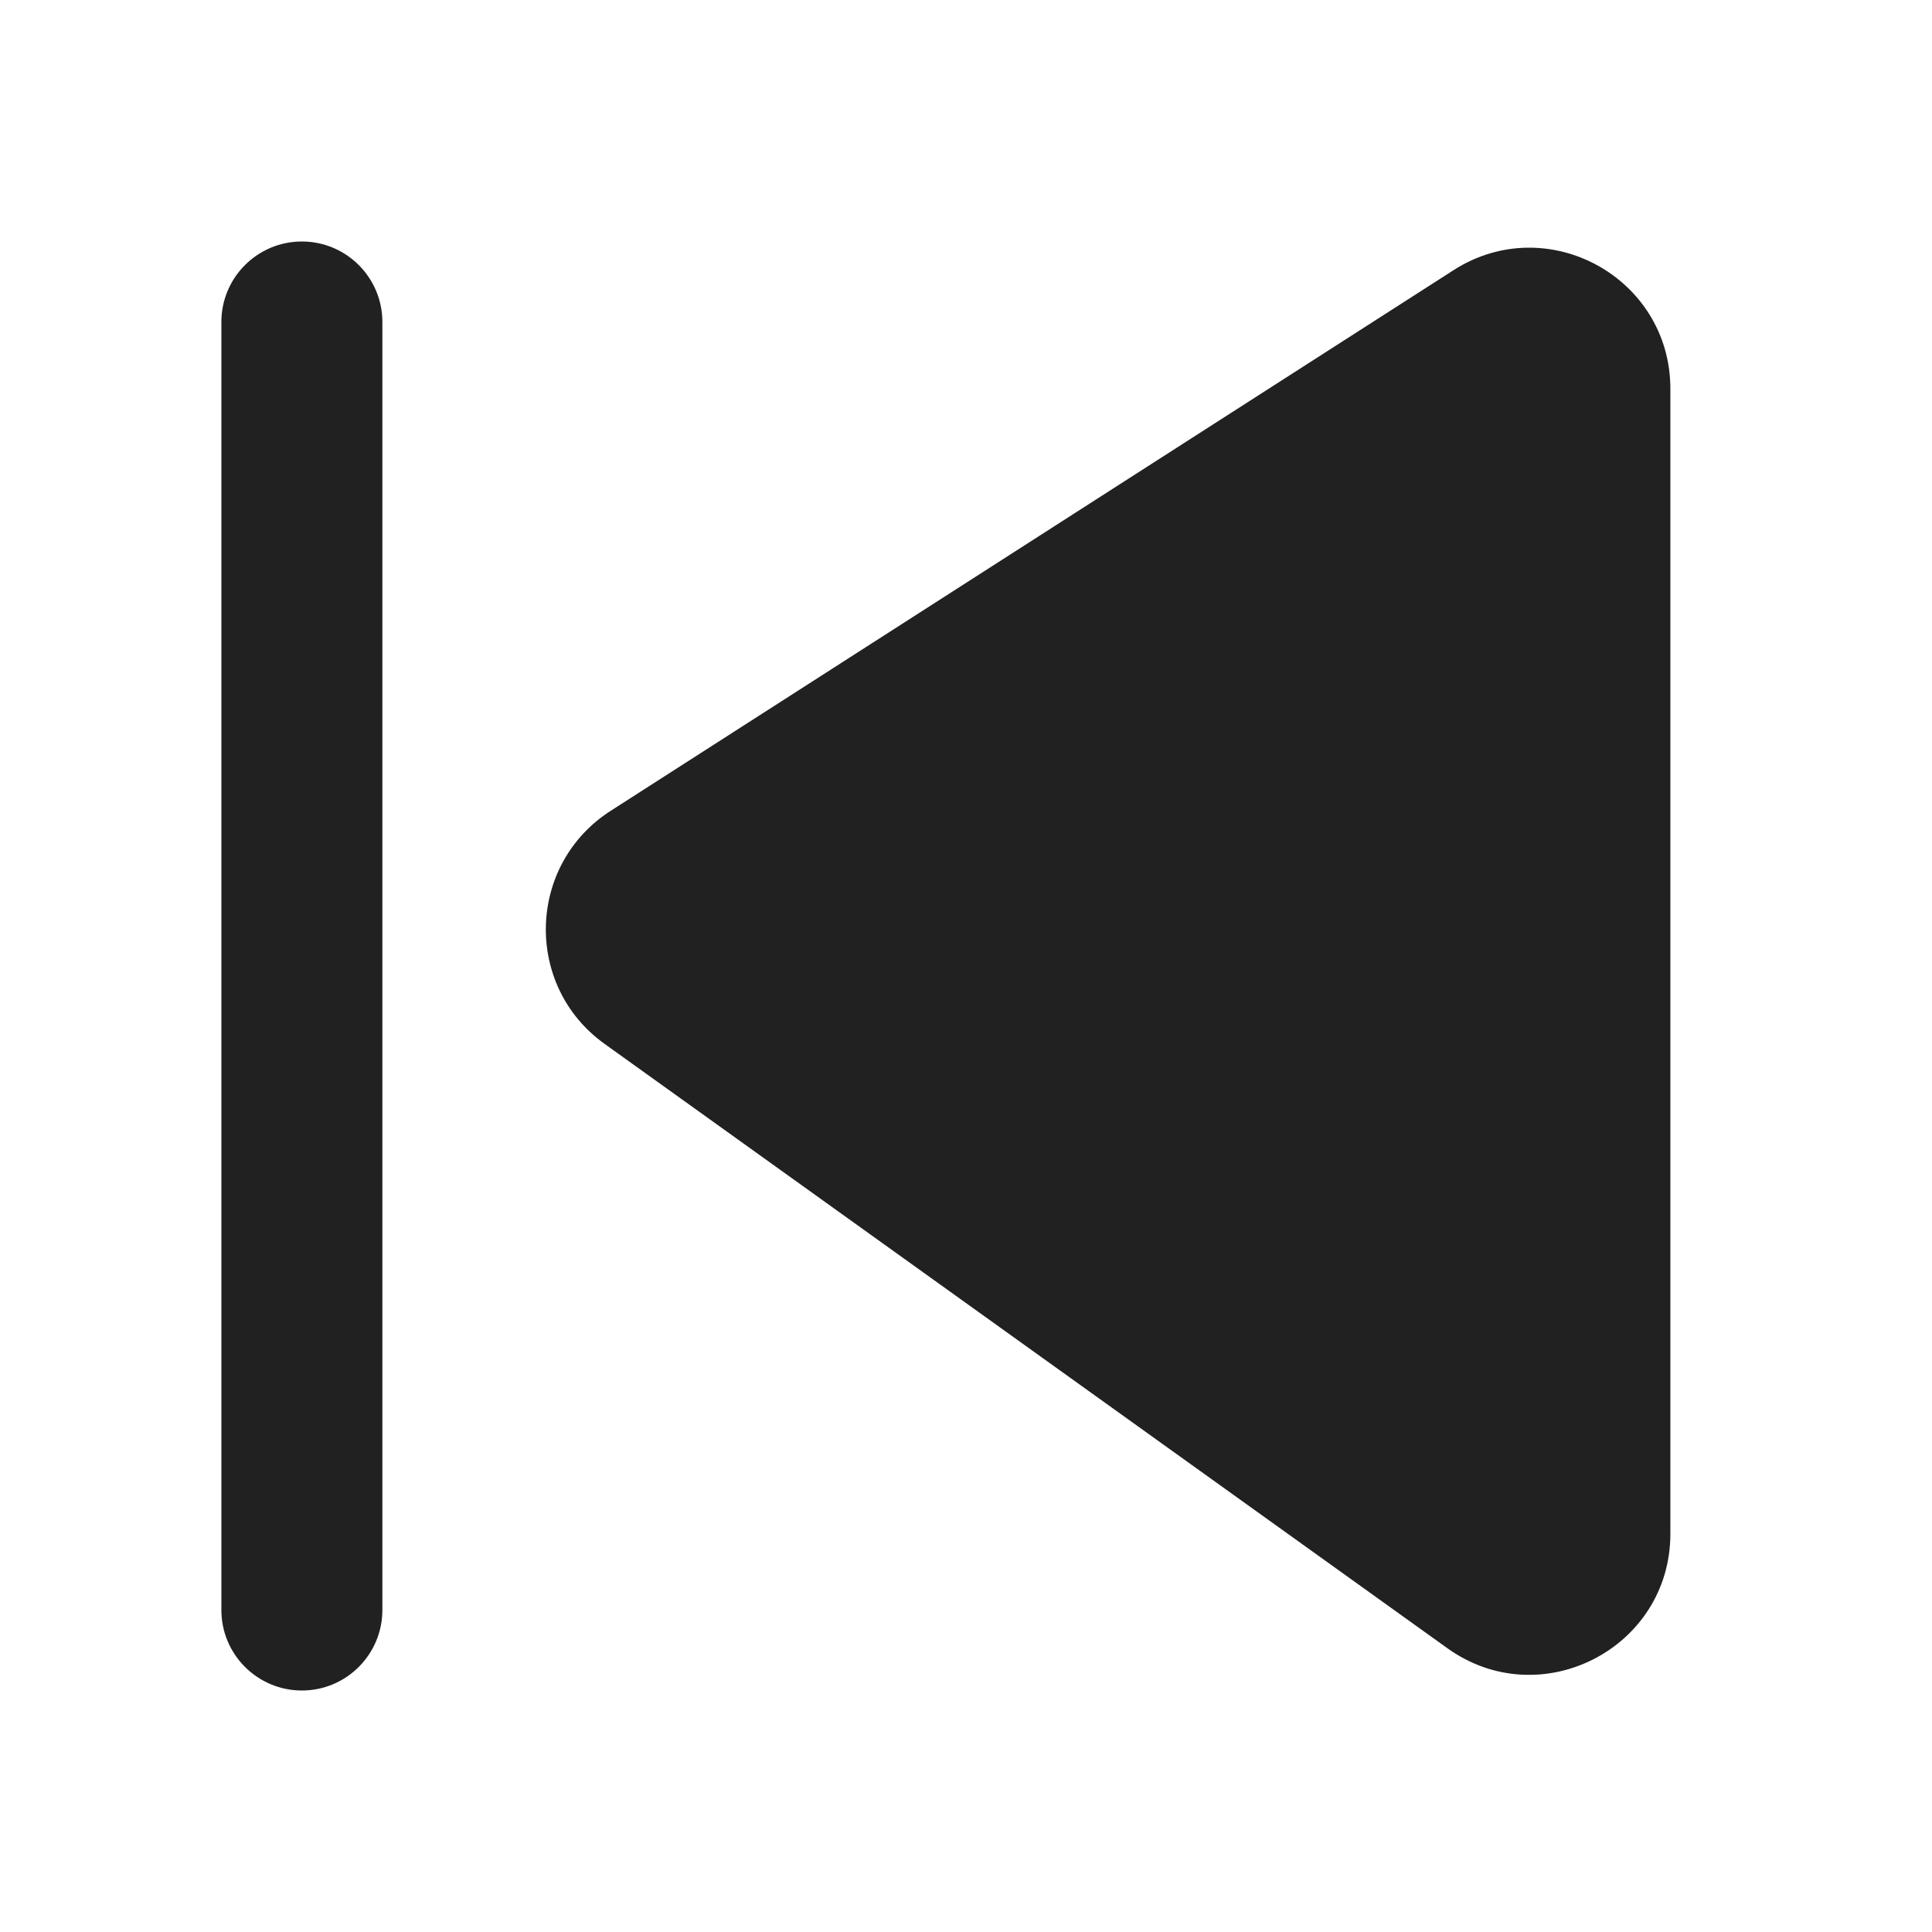
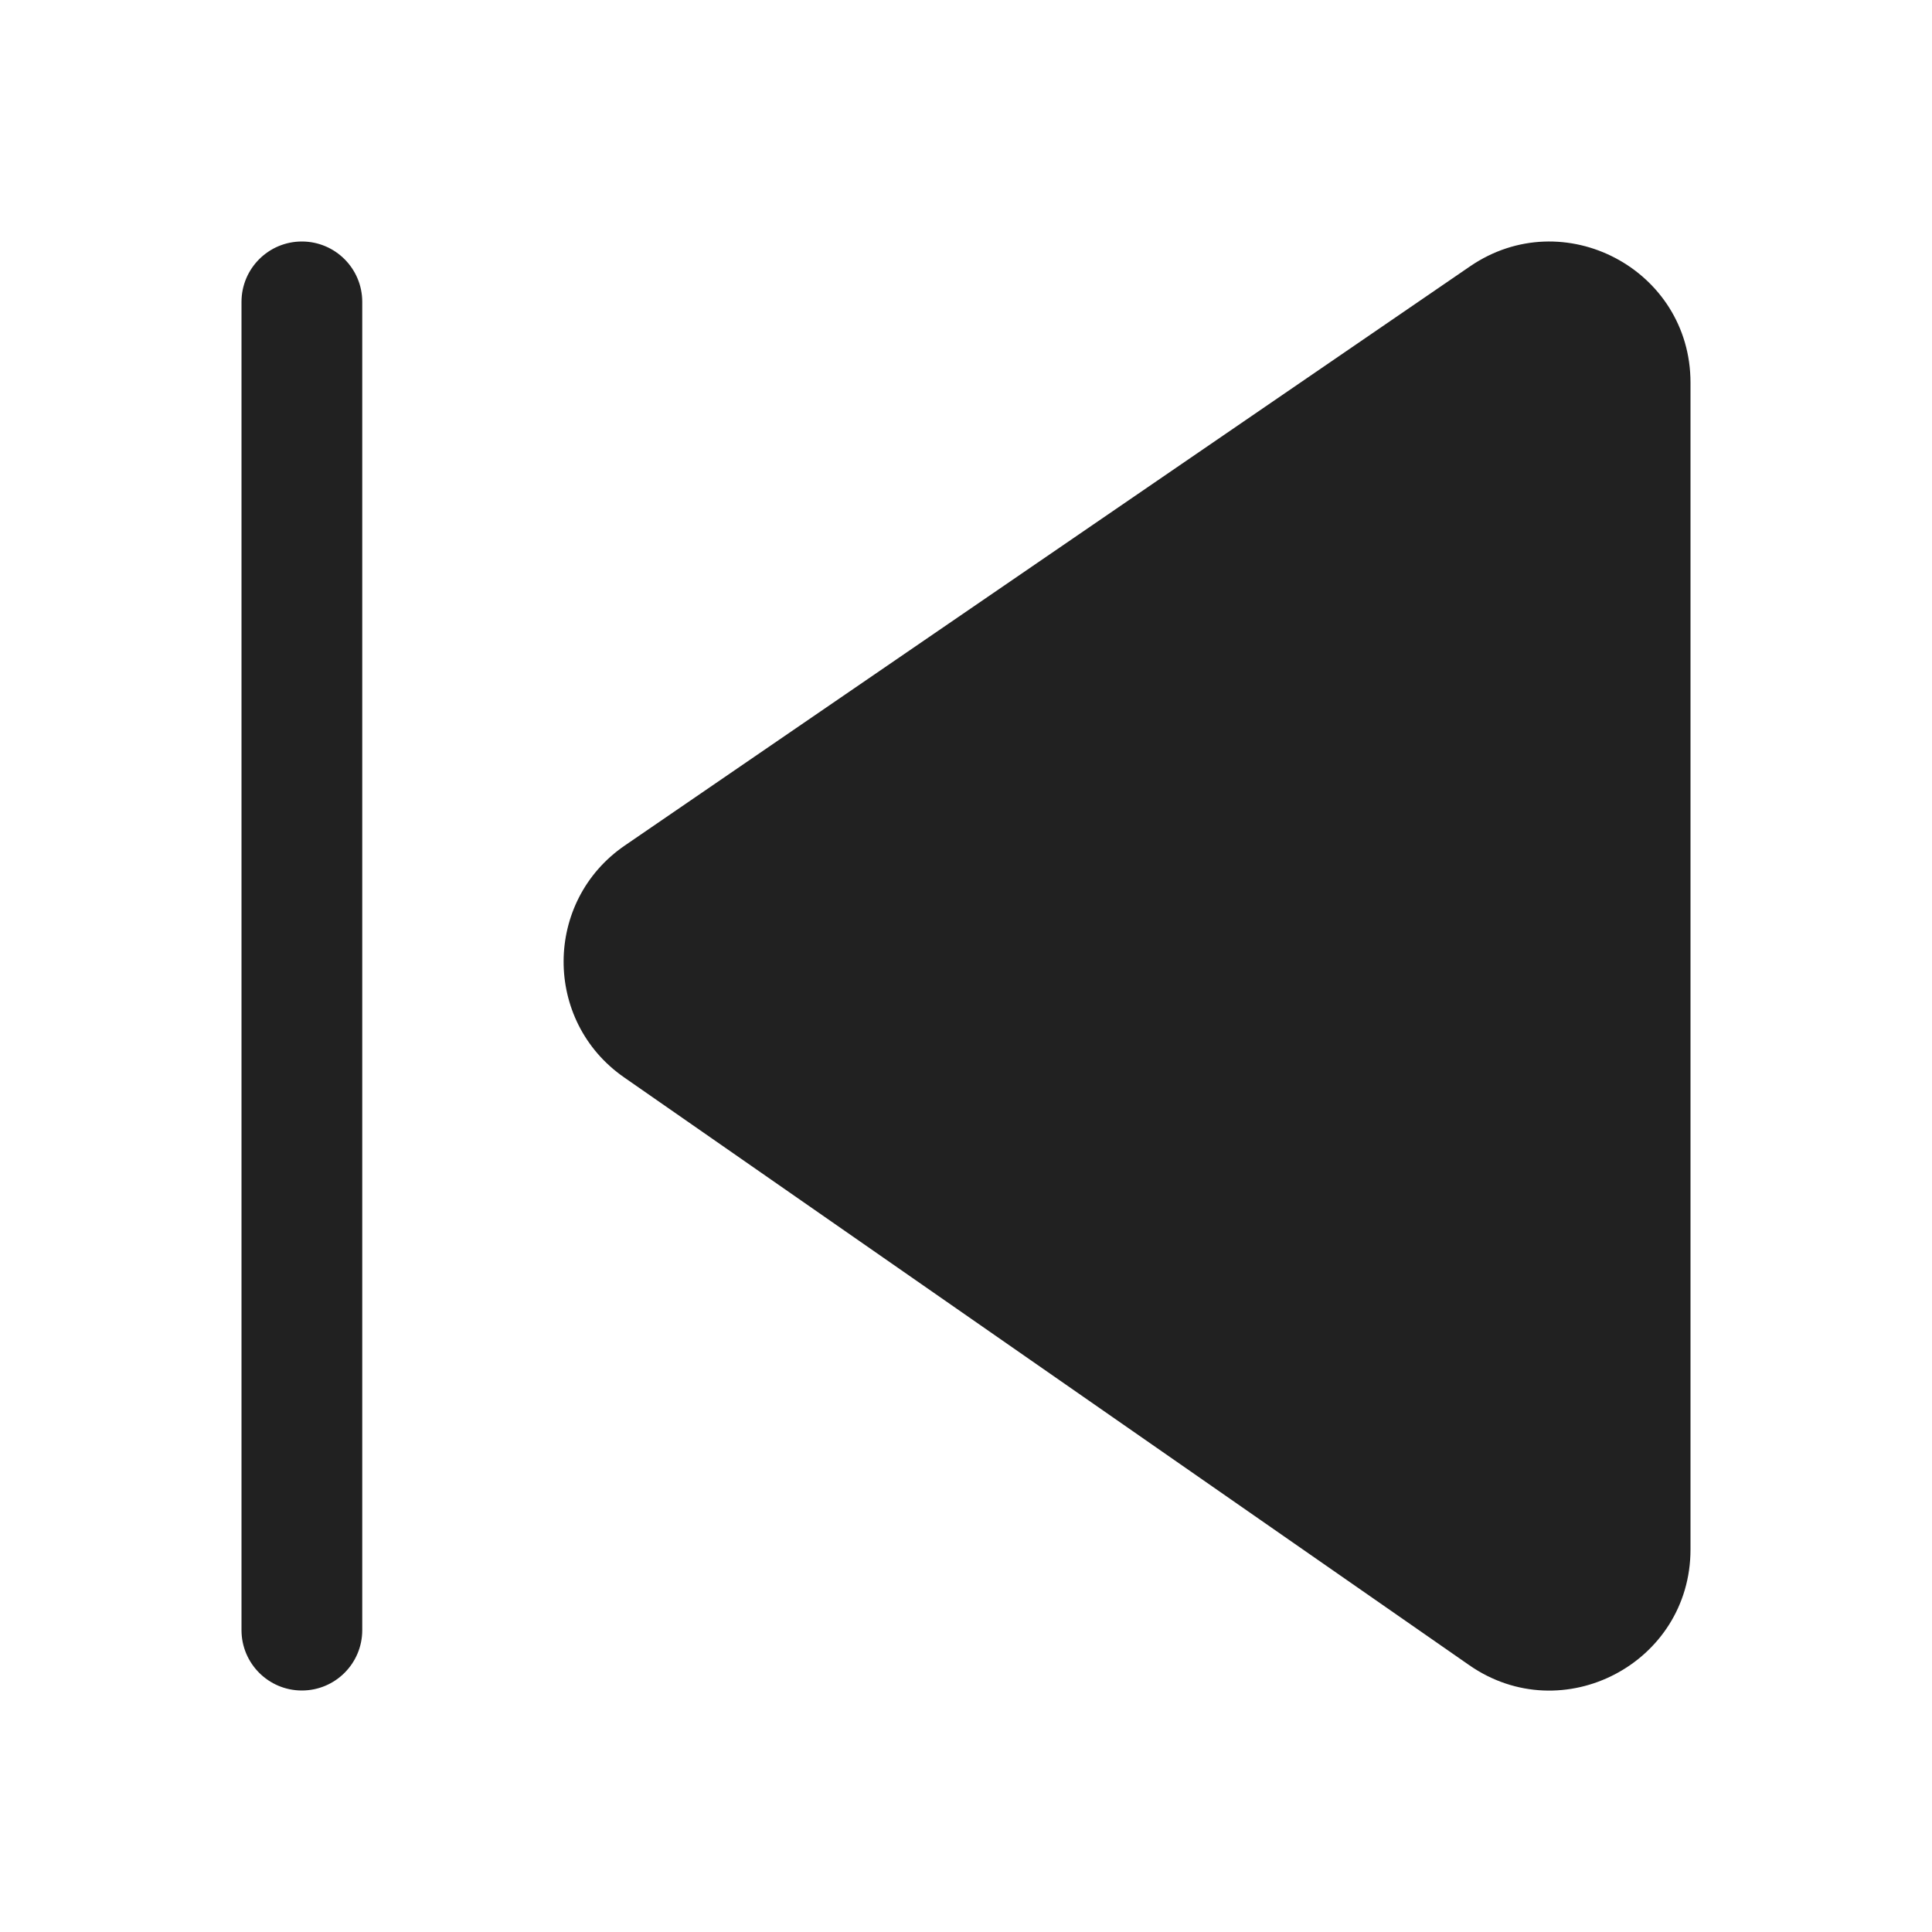
<svg xmlns="http://www.w3.org/2000/svg" width="24" height="24" viewBox="0 0 24 24" fill="none">
-   <path d="M2.75 20C2.75 20.552 3.198 21 3.75 21C4.302 21 4.75 20.552 4.75 20L4.75 4C4.75 3.448 4.302 3 3.75 3C3.198 3 2.75 3.448 2.75 4V20Z" fill="#212121" />
-   <path d="M20.75 19.053C20.75 20.477 19.138 21.305 17.98 20.475L7.511 12.968C6.506 12.248 6.545 10.741 7.585 10.073L18.055 3.357C19.22 2.609 20.75 3.446 20.75 4.83L20.75 19.053Z" fill="#212121" />
+   <path d="M3 3.75C3 3.336 3.336 3 3.75 3C4.164 3 4.5 3.336 4.5 3.75V20.25C4.5 20.664 4.164 21 3.75 21C3.336 21 3 20.664 3 20.25V3.75ZM21 4.753C21 3.345 19.422 2.514 18.261 3.309L7.762 10.503C6.752 11.195 6.747 12.684 7.752 13.383L18.251 20.685C19.411 21.492 21 20.661 21 19.248V4.753Z" fill="#212121" />
</svg>
